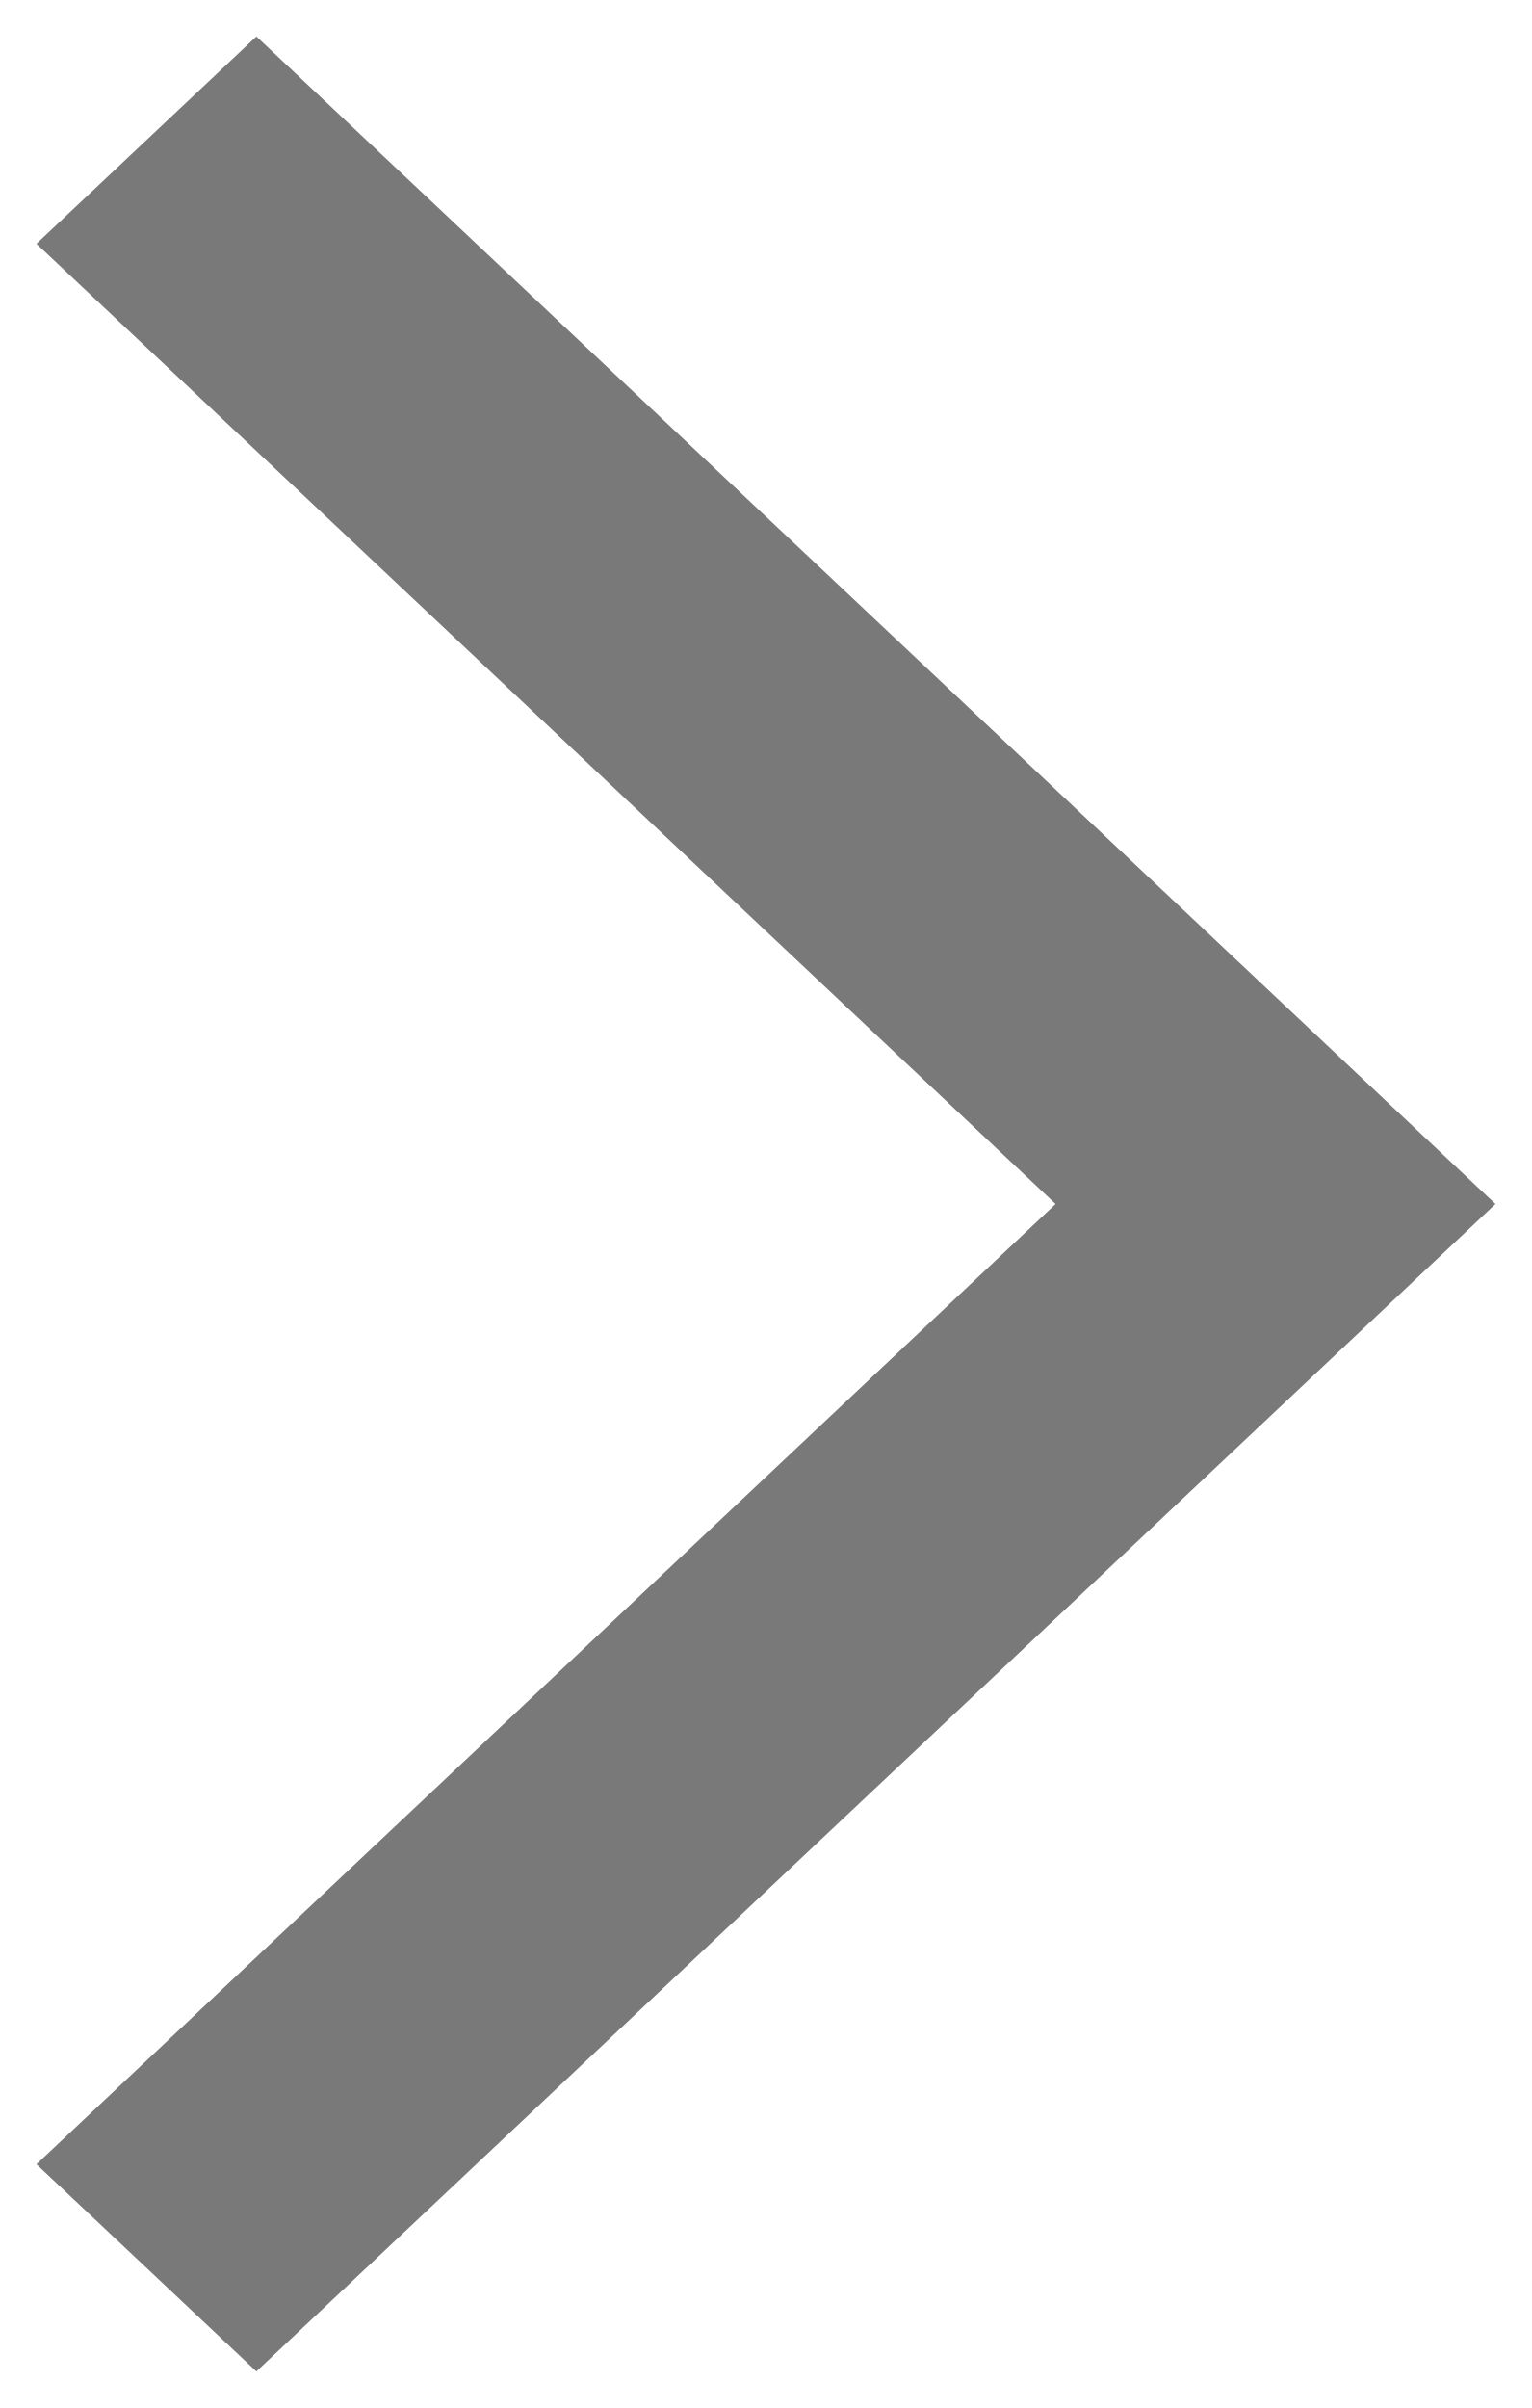
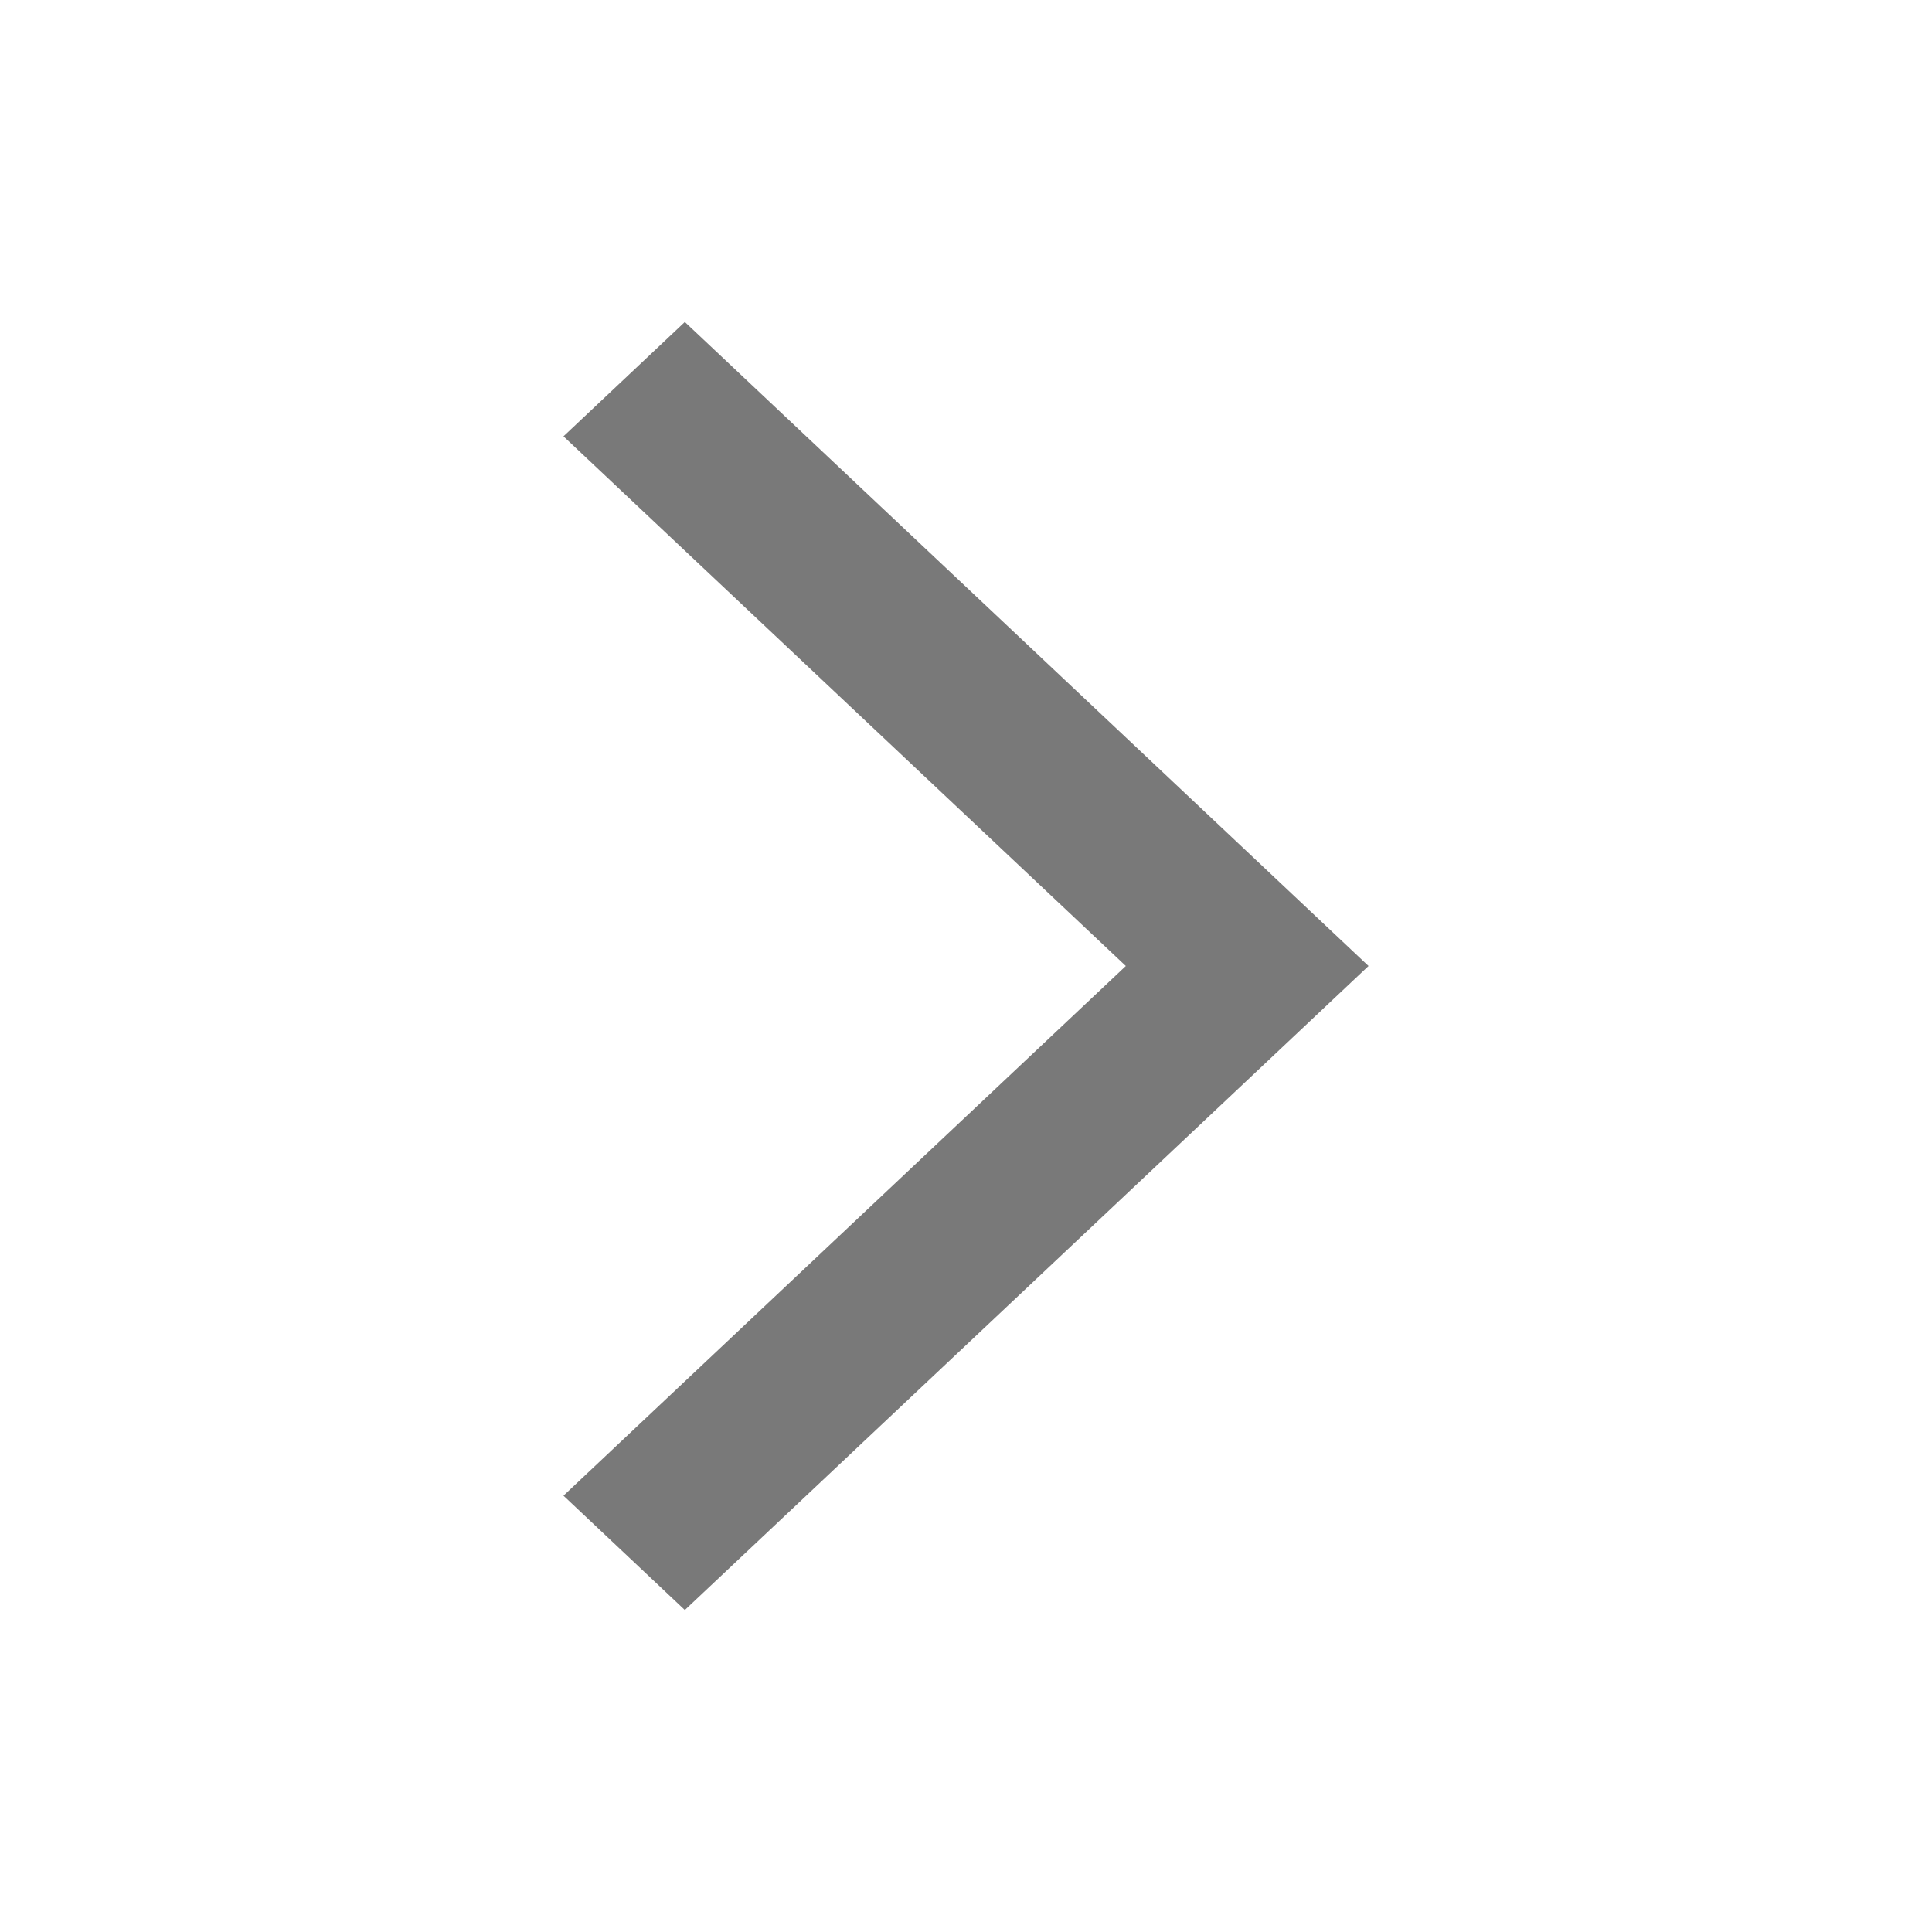
- <svg xmlns="http://www.w3.org/2000/svg" width="14" height="22" viewBox="0 0 14 22" fill="none">
-   <path d="M2.343 0.333L13.667 11L2.343 21.666L0.333 19.773L9.647 11L0.333 2.227L2.343 0.333Z" fill="#797979" />
+ <svg xmlns="http://www.w3.org/2000/svg" width="32" height="32" viewBox="0 0 32 32" fill="none">
+   <path d="M11.343 5.333L22.667 16L11.343 26.667L9.333 24.773L18.647 16L9.333 7.227L11.343 5.333Z" fill="#797979" />
</svg>
